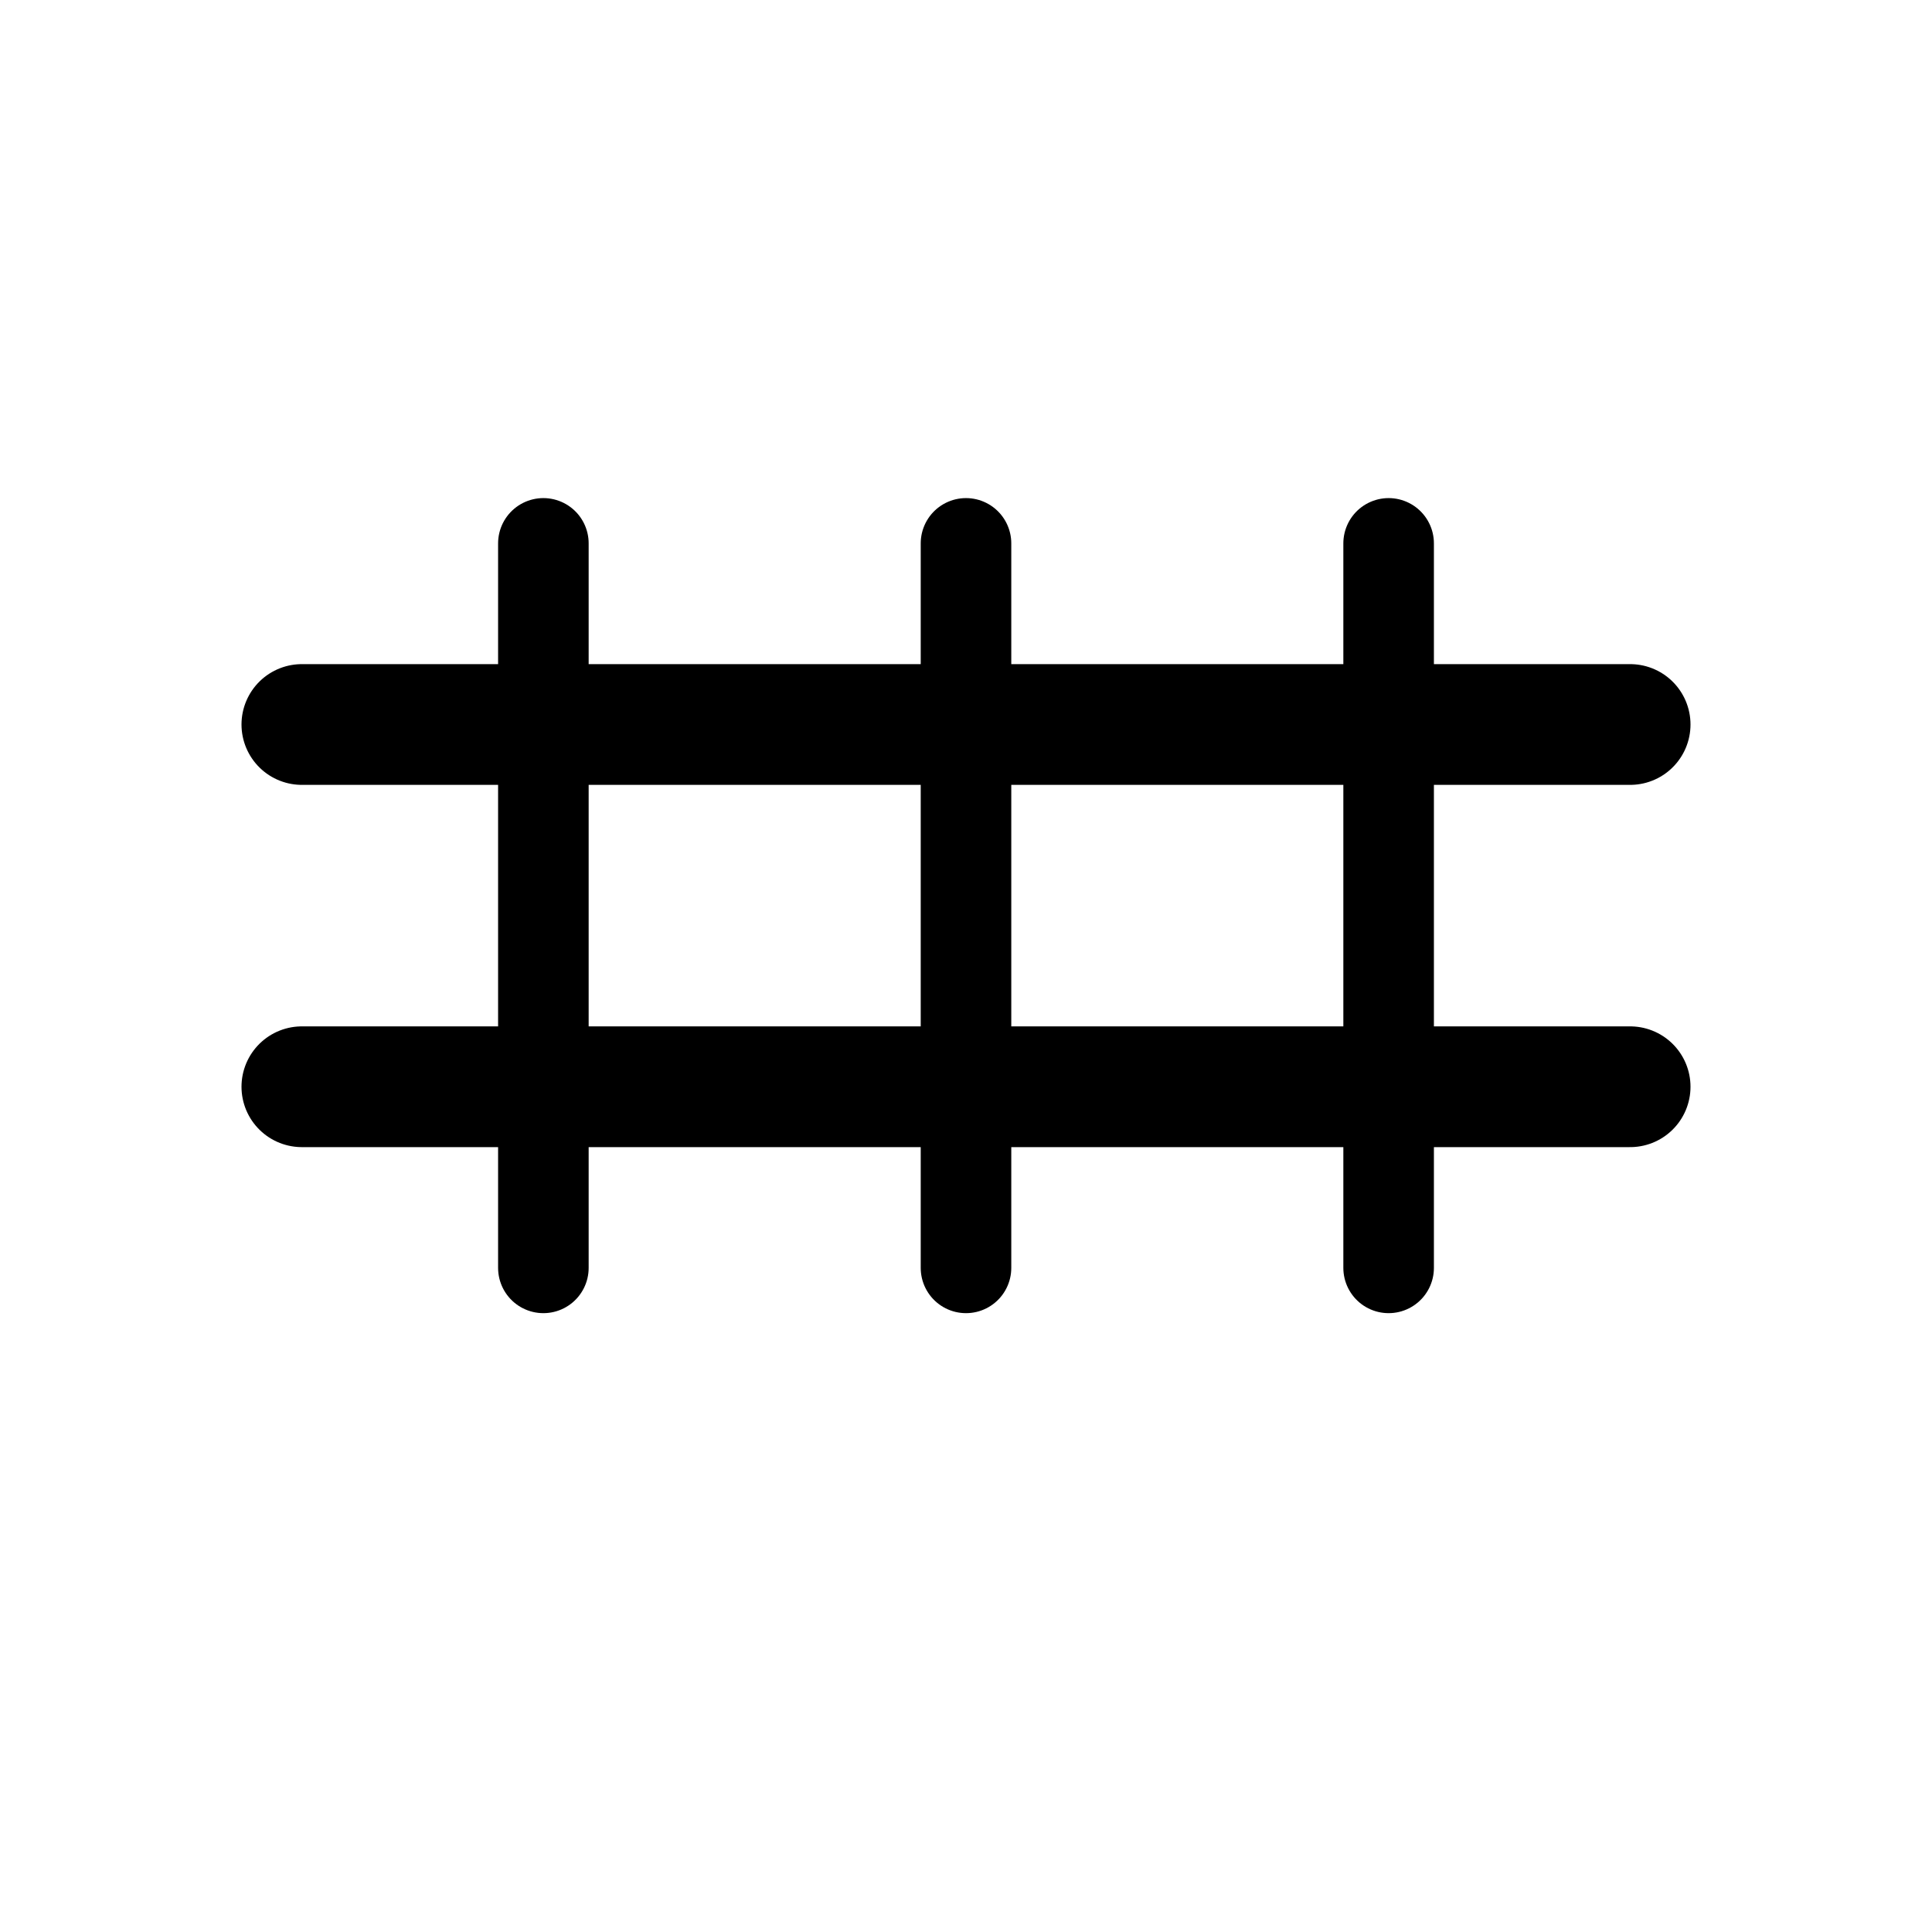
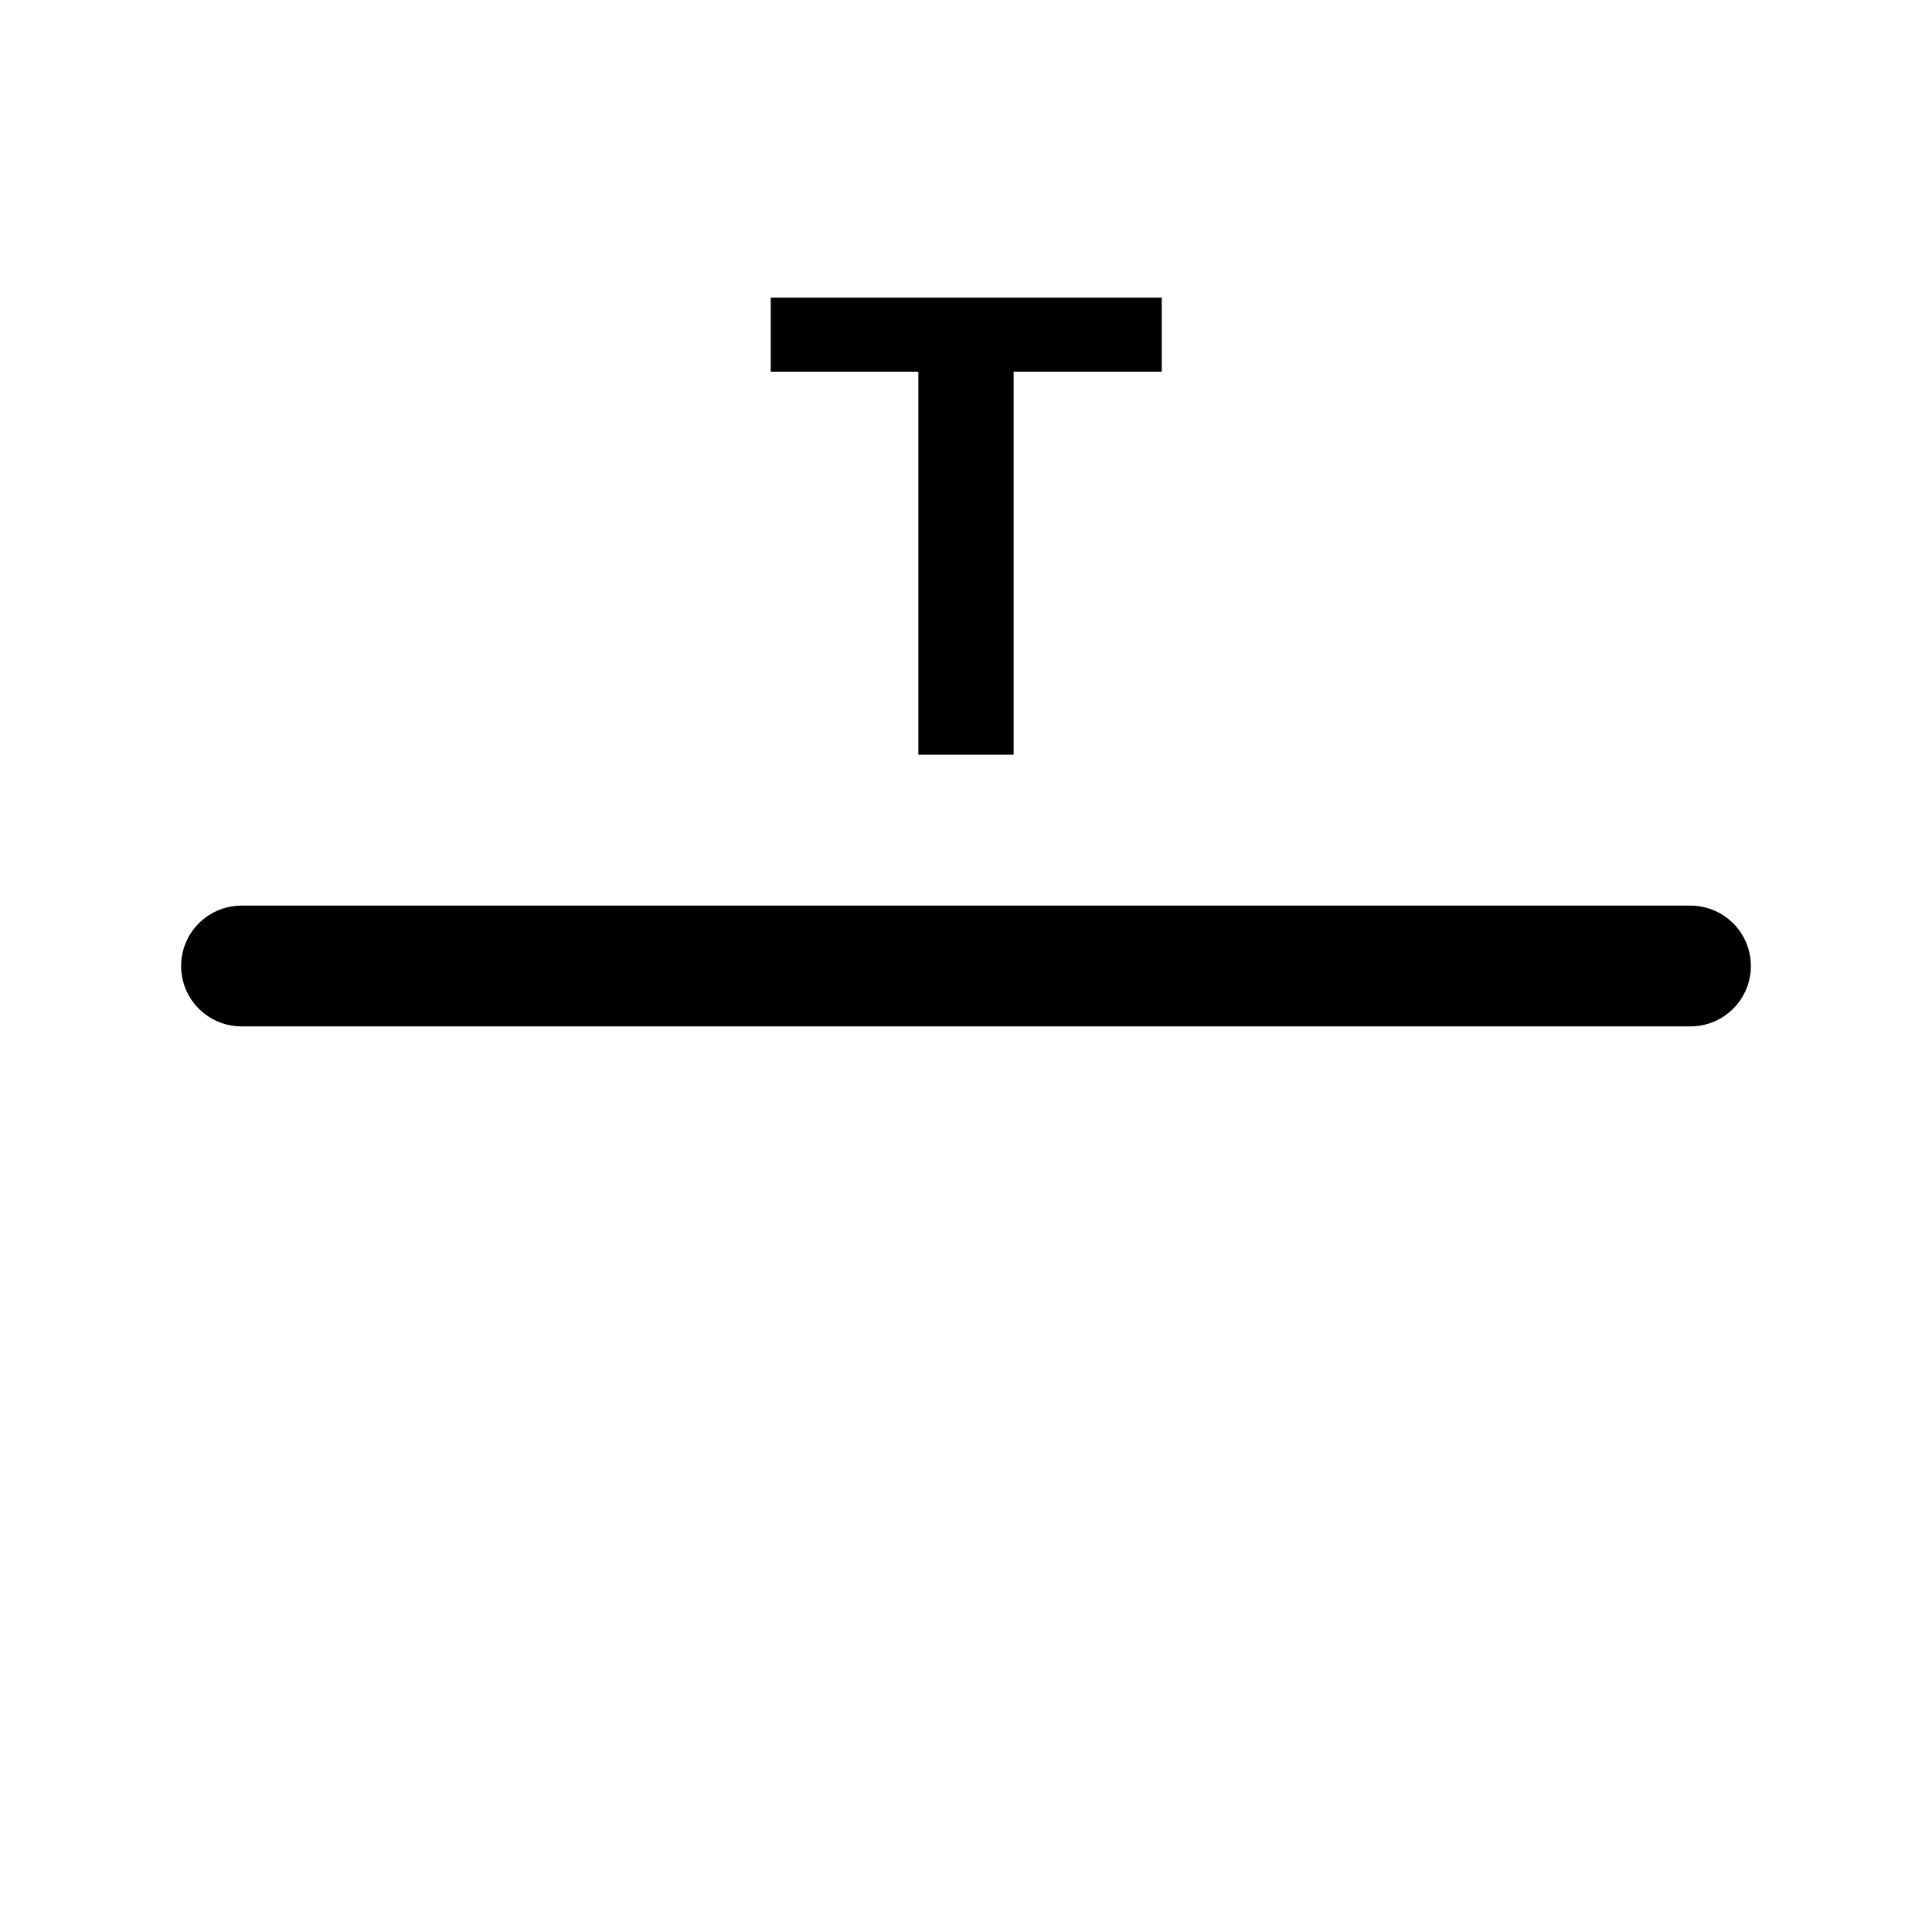
<svg xmlns="http://www.w3.org/2000/svg" viewBox="0 0 64 64" role="img" aria-label="LineType">
-   <path d="M10 24h44M10 36h44" stroke="currentColor" stroke-width="4" stroke-linecap="round" />
-   <path d="M18 18v24M32 18v24M46 18v24" stroke="currentColor" stroke-width="3" stroke-linecap="round" />
+   <path d="M8 32h48" stroke="currentColor" stroke-width="4" stroke-linecap="round" />
+   <text x="32" y="25" text-anchor="middle" font-family="Arial, sans-serif" font-size="22" font-weight="700" fill="currentColor">T</text>
</svg>
